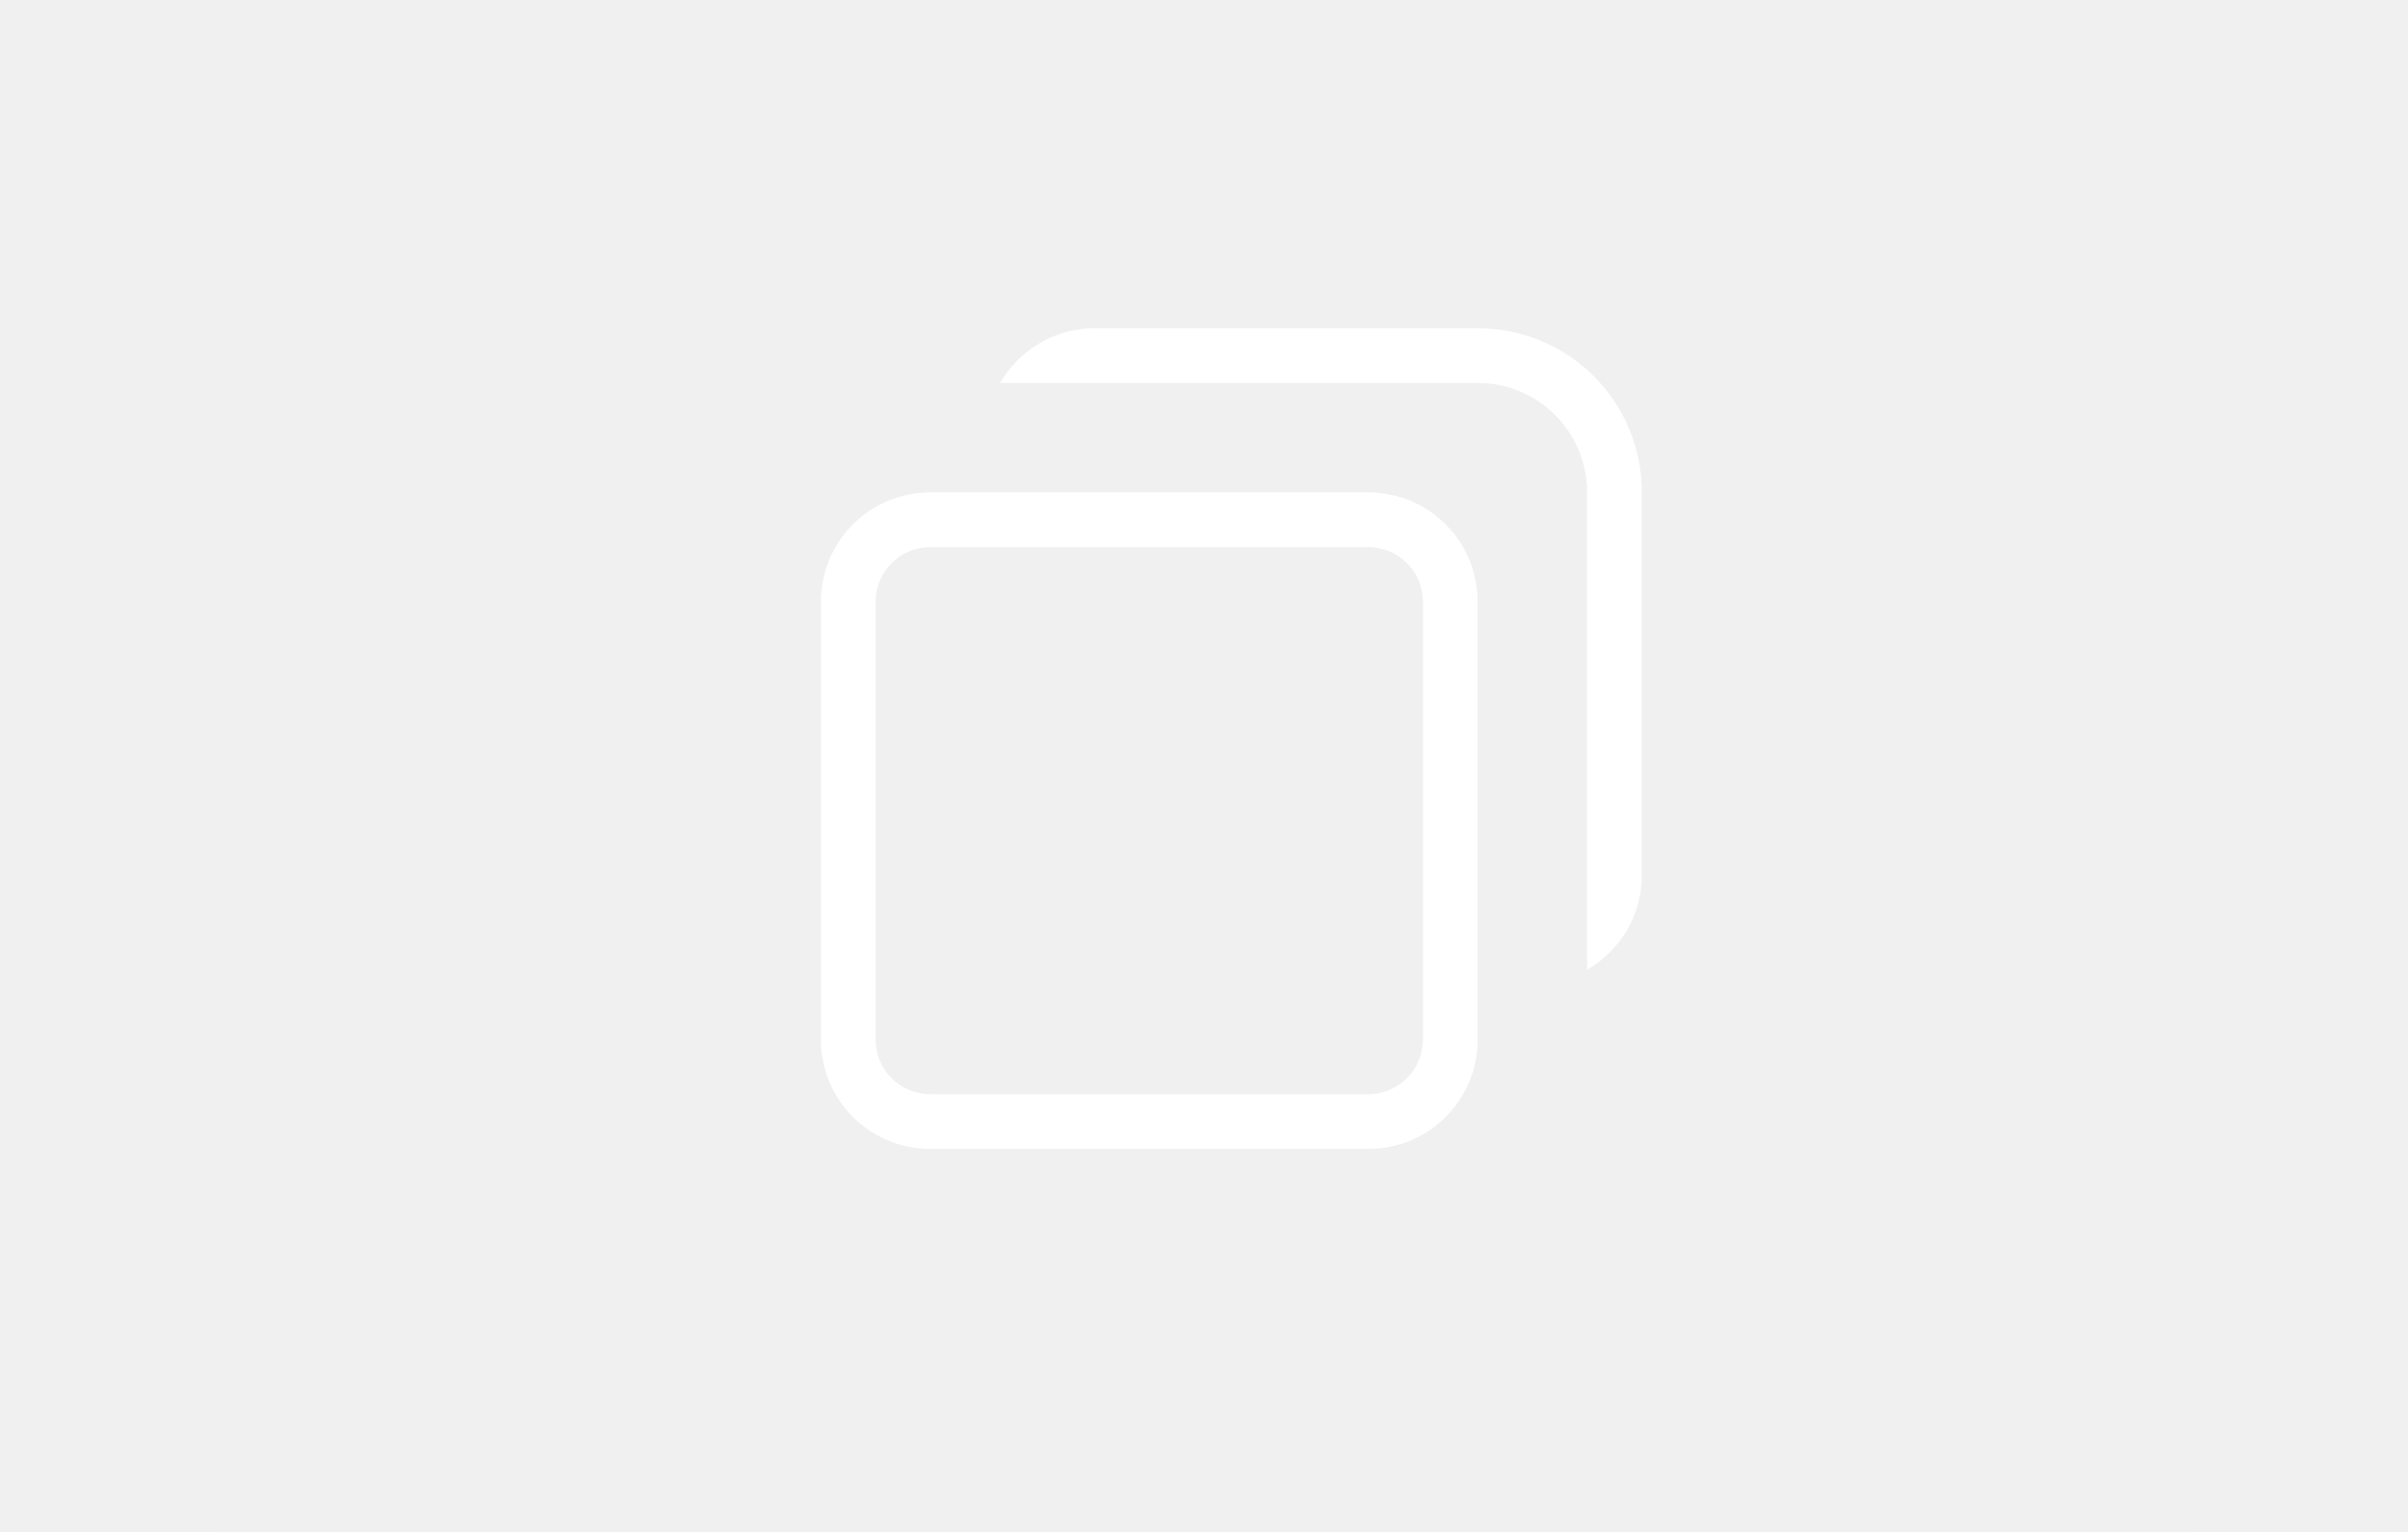
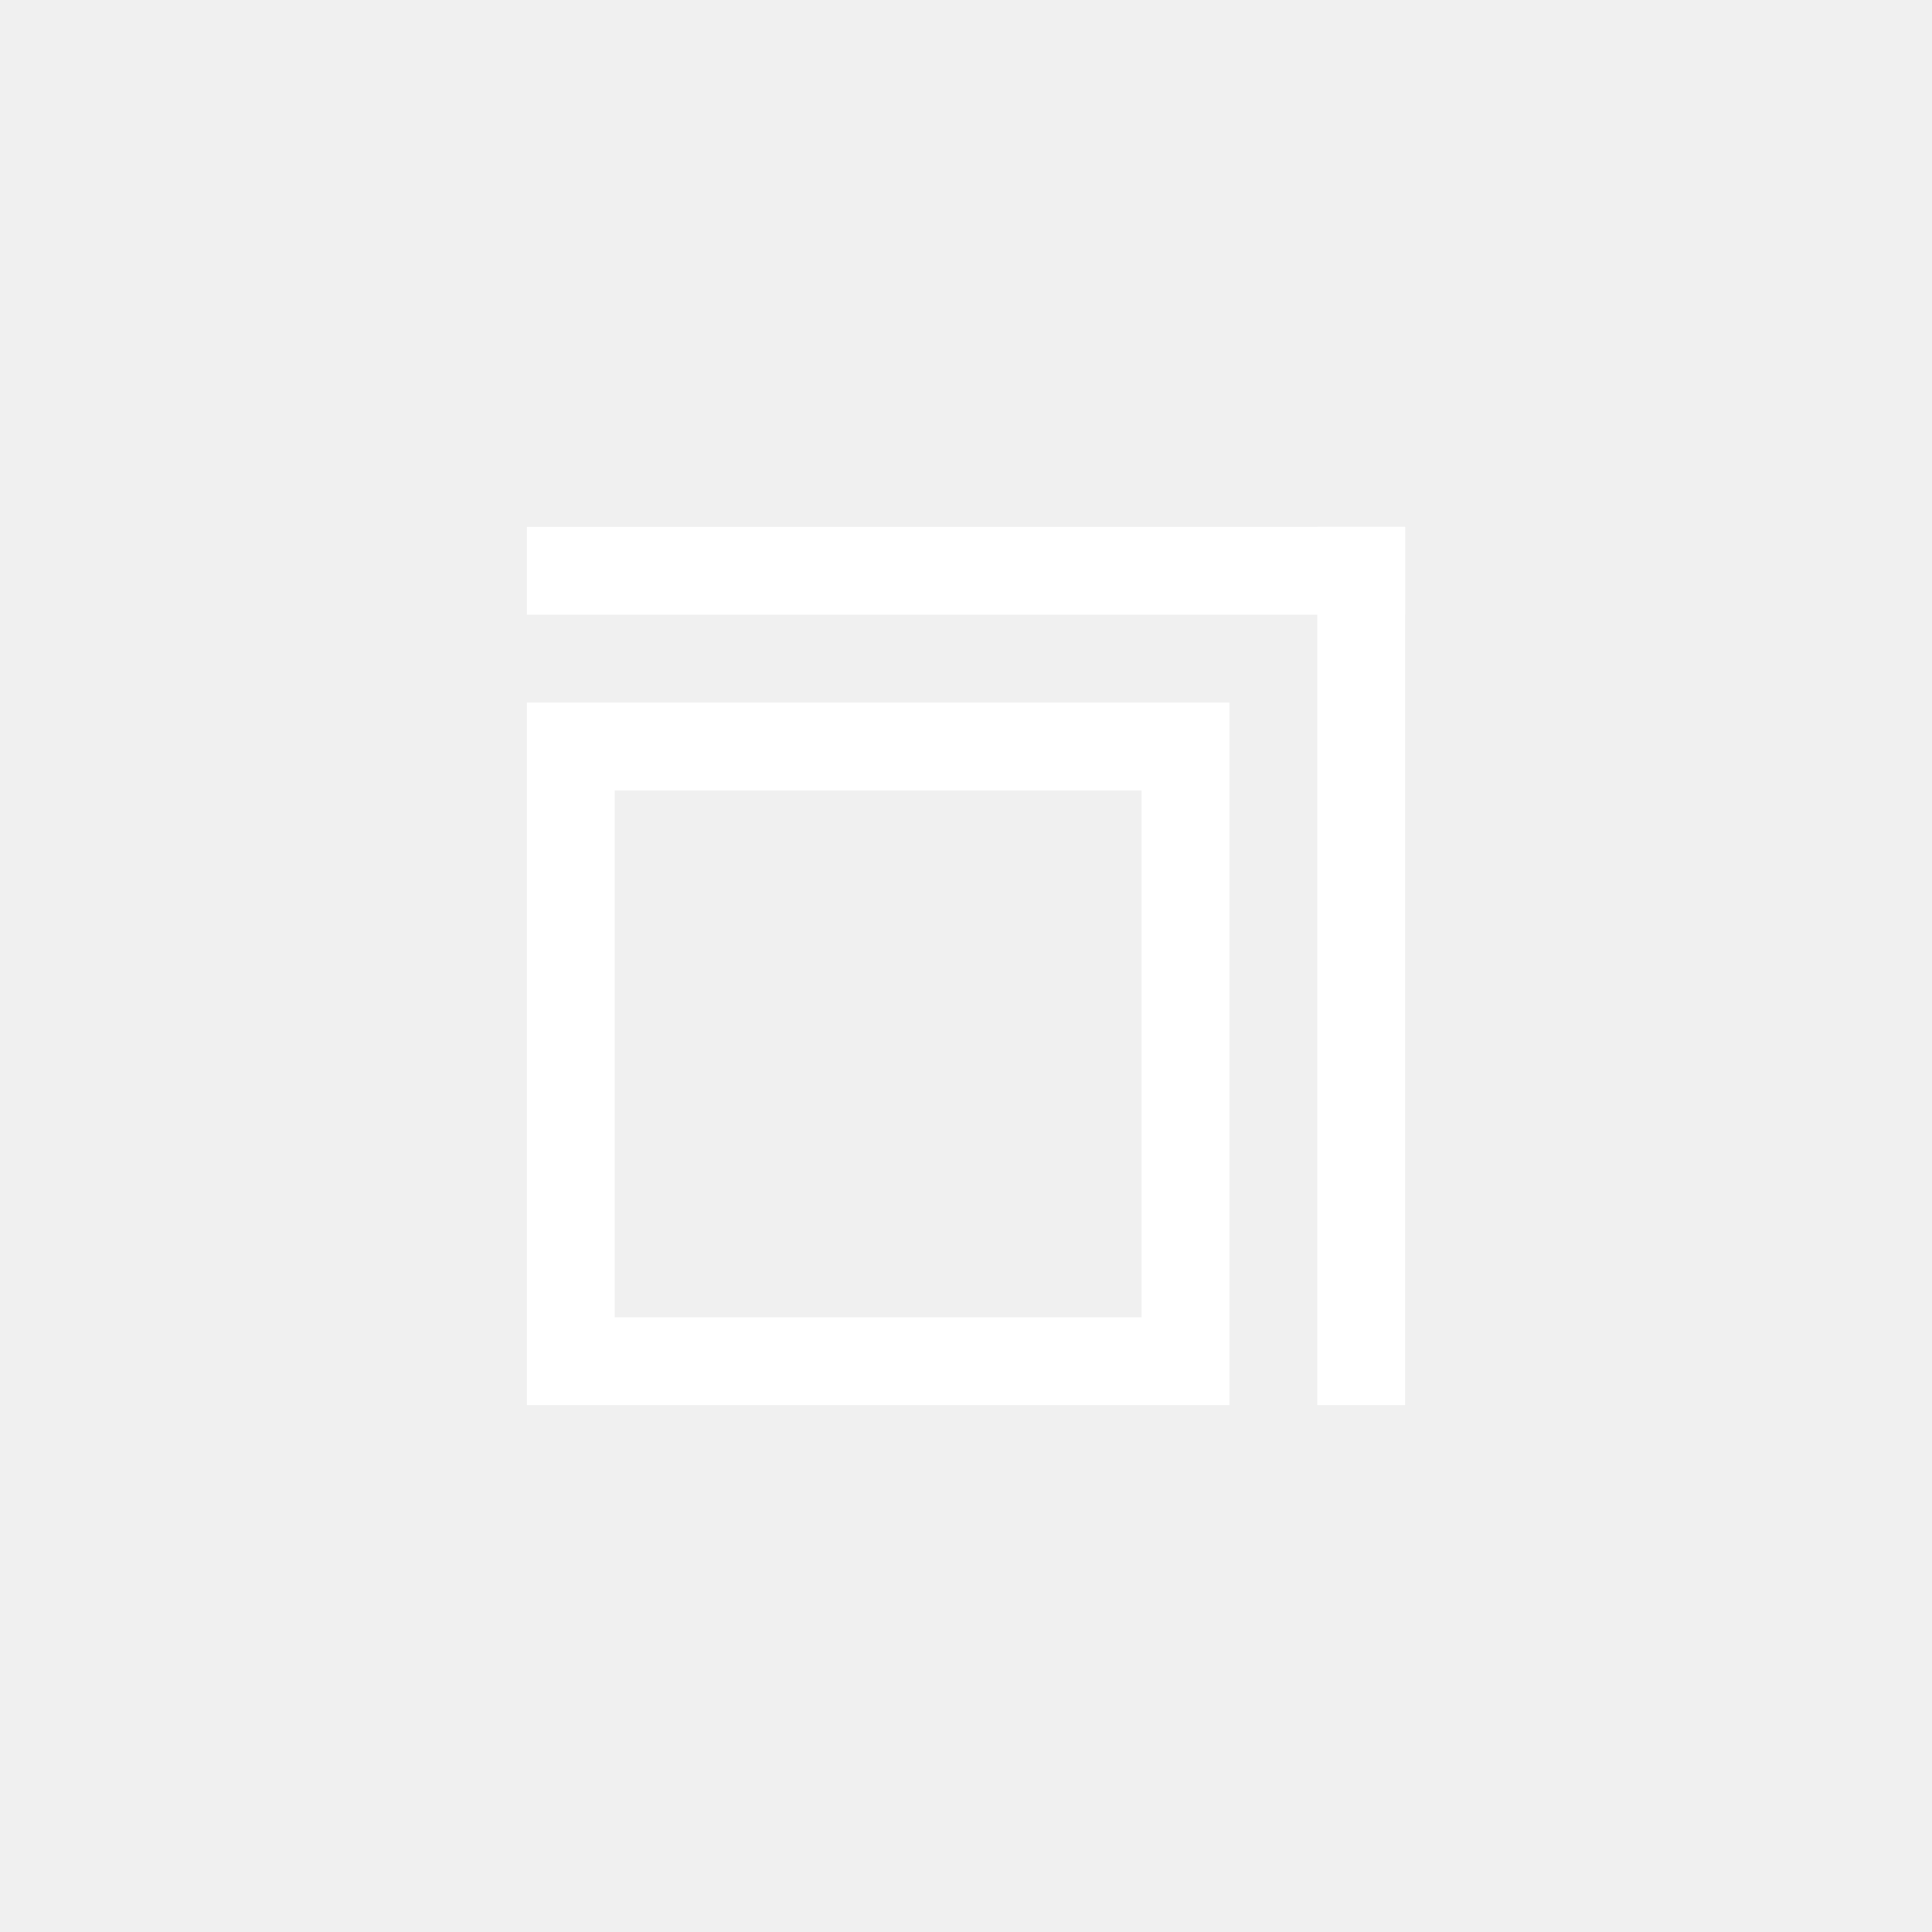
- <svg xmlns="http://www.w3.org/2000/svg" xmlns:xlink="http://www.w3.org/1999/xlink" id="svg4306" width="44" height="28" version="1.1" style="enable-background:new">
+ <svg xmlns="http://www.w3.org/2000/svg" xmlns:xlink="http://www.w3.org/1999/xlink" id="svg4306" width="22" height="22" version="1.1" style="enable-background:new">
  <defs id="defs22" />
  <use x="0" y="0" xlink:href="#g1000" id="use1002" transform="translate(28.47603)" width="100%" height="100%" />
-   <g id="active-center" transform="matrix(3.779528,0,0,3.779528,3.500002,-1.000003)" style="enable-background:new">
-     <g id="use1626" transform="matrix(1.157895,0,0,0.8750001,-1.538762,8.830469)">
-       <rect style="opacity:0.003;fill:#000000;fill-opacity:1;stroke-width:0.349" id="rect17516" width="10.054" height="8.467" x="0.529" y="-9.79" />
-     </g>
-     <g id="use1638" transform="translate(-19.44688,20.6375)">
-       <rect style="opacity:0.003;fill:#000000;fill-opacity:1;stroke-width:0.22" id="rect17510" width="5.821" height="5.821" x="21.431" y="-19.579" />
-       <path id="path17512" style="color:#232629;fill:#ffffff;fill-opacity:1" d="m 82,-92 c -0.741,0 -1.379,0.404 -1.725,1 H 89 c 1.108,0 2,0.892 2,2 v 8.725 C 91.596,-80.621 92,-81.259 92,-82 v -7 c 0,-1.662 -1.338,-3 -3,-3 z m -3,3 c -1.108,0 -2,0.892 -2,2 v 8 c 0,1.108 0.892,2 2,2 h 8 c 1.108,0 2,-0.892 2,-2 v -8 c 0,-1.108 -0.892,-2 -2,-2 z m 0,1 h 8 c 0.554,0 1,0.446 1,1 v 8 c 0,0.554 -0.446,1 -1,1 h -8 c -0.554,0 -1,-0.446 -1,-1 v -8 c 0,-0.554 0.446,-1 1,-1 z" transform="matrix(0.2645833,0,0,0.2645833,2.116668,5.55625)" class="ColorScheme-Text" />
+   <g id="active-center">
+     <rect ry="0" rx="0" y="9.5367432e-07" x="9.5367432e-07" height="22" width="22" id="rect962" style="opacity:0;fill:#000000;fill-opacity:1;fill-rule:evenodd;stroke:none;stroke-width:3;stroke-linecap:round;stroke-linejoin:round;stroke-miterlimit:4;stroke-dasharray:none;stroke-opacity:1;paint-order:fill markers stroke" />
+     <g transform="translate(23)" id="g937">
+       <path style="opacity:1;fill:#ffffff;fill-opacity:1;stroke:none;stroke-width:1;stroke-linecap:round;stroke-miterlimit:4;stroke-dasharray:none;stroke-opacity:1" d="m -17,8 v 8 h 8 V 8 Z m 1,1 h 6 v 6 h -6 z" id="rect925" />
+       <rect style="opacity:1;fill:#ffffff;fill-opacity:1;stroke:none;stroke-width:0.913;stroke-linecap:round;stroke-miterlimit:4;stroke-dasharray:none;stroke-opacity:1" id="rect930" width="10" height="1" x="-17" y="6" ry="0" />
+       <rect ry="0" y="-8" x="-16" height="1" width="10" id="rect932" style="opacity:1;fill:#ffffff;fill-opacity:1;stroke:none;stroke-width:0.913;stroke-linecap:round;stroke-miterlimit:4;stroke-dasharray:none;stroke-opacity:1" transform="rotate(-90)" />
    </g>
  </g>
-   <g id="inactive-center" style="enable-background:new">
-     <g id="use1624" transform="matrix(4.376295,0,0,3.307087,41.68421,32.375)">
-       <rect style="opacity:0.003;fill:#000000;fill-opacity:1;stroke-width:0.349" id="rect17618" width="10.054" height="8.467" x="0.529" y="-9.79" />
-     </g>
-     <g id="use1644" transform="matrix(3.779528,0,0,3.779528,-26.00001,77)" style="opacity:1">
-       <rect style="opacity:0.003;fill:#000000;fill-opacity:1;stroke-width:0.22" id="rect17622" width="5.821" height="5.821" x="21.431" y="-19.579" />
-       <path id="path17624" style="color:#232629;opacity:0.4;fill:#ffffff;fill-opacity:1" d="m 82,-92 c -0.741,0 -1.379,0.404 -1.725,1 H 89 c 1.108,0 2,0.892 2,2 v 8.725 C 91.596,-80.621 92,-81.259 92,-82 v -7 c 0,-1.662 -1.338,-3 -3,-3 z m -3,3 c -1.108,0 -2,0.892 -2,2 v 8 c 0,1.108 0.892,2 2,2 h 8 c 1.108,0 2,-0.892 2,-2 v -8 c 0,-1.108 -0.892,-2 -2,-2 z m 0,1 h 8 c 0.554,0 1,0.446 1,1 v 8 c 0,0.554 -0.446,1 -1,1 h -8 c -0.554,0 -1,-0.446 -1,-1 v -8 c 0,-0.554 0.446,-1 1,-1 z" transform="matrix(0.2645833,0,0,0.2645833,2.116668,5.55625)" class="ColorScheme-Text" />
+   <g id="inactive-center">
+     <rect style="opacity:0;fill:#000000;fill-opacity:1;fill-rule:evenodd;stroke:none;stroke-width:3;stroke-linecap:round;stroke-linejoin:round;stroke-miterlimit:4;stroke-dasharray:none;stroke-opacity:1;paint-order:fill markers stroke" id="rect964" width="22" height="22" x="30" y="9.5711778e-07" rx="0" ry="0" />
+     <g transform="translate(53)" id="g945">
+       <path id="path939" d="m -17,8 v 8 h 8 V 8 Z m 1,1 h 6 v 6 h -6 z" style="opacity:0.5;fill:#ffffff;fill-opacity:1;stroke:none;stroke-width:1;stroke-linecap:round;stroke-miterlimit:4;stroke-dasharray:none;stroke-opacity:1" />
+       <rect ry="0" y="6" x="-17" height="1" width="10" id="rect941" style="opacity:0.5;fill:#ffffff;fill-opacity:1;stroke:none;stroke-width:0.913;stroke-linecap:round;stroke-miterlimit:4;stroke-dasharray:none;stroke-opacity:1" />
+       <rect transform="rotate(-90)" style="opacity:0.5;fill:#ffffff;fill-opacity:1;stroke:none;stroke-width:0.866;stroke-linecap:round;stroke-miterlimit:4;stroke-dasharray:none;stroke-opacity:1" id="rect943" width="9" height="1" x="-16" y="-8" ry="0" />
    </g>
  </g>
-   <g id="deactivated-center" transform="translate(44)" style="enable-background:new">
-     <g id="g21014" transform="matrix(4.376295,0,0,3.307087,41.68421,32.375)">
-       <rect style="opacity:0.003;fill:#000000;fill-opacity:1;stroke-width:0.349" id="rect21012" width="10.054" height="8.467" x="0.529" y="-9.79" />
+   <g id="hover-center" transform="translate(23,2)">
+     <rect y="30" x="-23" height="22" width="22" id="rect909" style="display:inline;opacity:1;fill:none;fill-opacity:1;stroke:none;stroke-width:1.375;stroke-linecap:butt;stroke-linejoin:miter;stroke-miterlimit:4;stroke-dasharray:none;stroke-dashoffset:0;stroke-opacity:0" />
+     <rect style="opacity:0.15;fill:#ffffff;fill-opacity:1;stroke:none;stroke-width:1.294;stroke-linecap:round;stroke-miterlimit:4;stroke-dasharray:none;stroke-opacity:1" id="rect911" width="22" height="22" x="-23" y="30" ry="3" />
+     <g transform="translate(0,30)" id="g953">
+       <path id="path947" d="m -17,8 v 8 h 8 V 8 Z m 1,1 h 6 v 6 h -6 z" style="opacity:1;fill:#ffffff;fill-opacity:1;stroke:none;stroke-width:1;stroke-linecap:round;stroke-miterlimit:4;stroke-dasharray:none;stroke-opacity:1" />
+       <rect ry="0" y="6" x="-17" height="1" width="10" id="rect949" style="opacity:1;fill:#ffffff;fill-opacity:1;stroke:none;stroke-width:0.913;stroke-linecap:round;stroke-miterlimit:4;stroke-dasharray:none;stroke-opacity:1" />
+       <rect transform="rotate(-90)" style="opacity:1;fill:#ffffff;fill-opacity:1;stroke:none;stroke-width:0.913;stroke-linecap:round;stroke-miterlimit:4;stroke-dasharray:none;stroke-opacity:1" id="rect951" width="10" height="1" x="-16" y="-8" ry="0" />
    </g>
-     <g id="g21020" transform="matrix(3.779528,0,0,3.779528,-26.00001,77)" style="opacity:1">
-       <rect style="opacity:0.003;fill:#000000;fill-opacity:1;stroke-width:0.22" id="rect21016" width="5.821" height="5.821" x="21.431" y="-19.579" />
-       <path id="path21018" style="color:#232629;opacity:0.4;fill:#ffffff;fill-opacity:1" d="m 82,-92 c -0.741,0 -1.379,0.404 -1.725,1 h 8.725 c 1.108,0 2,0.892 2,2 v 8.725 c 0.596,-0.346 1,-0.984 1,-1.725 v -7 c 0,-1.662 -1.338,-3 -3,-3 z m -3,3 c -1.108,0 -2,0.892 -2,2 v 8 c 0,1.108 0.892,2 2,2 h 8 c 1.108,0 2,-0.892 2,-2 v -8 c 0,-1.108 -0.892,-2 -2,-2 z m 0,1 h 8 c 0.554,0 1,0.446 1,1 v 8 c 0,0.554 -0.446,1 -1,1 h -8 c -0.554,0 -1,-0.446 -1,-1 v -8 c 0,-0.554 0.446,-1 1,-1 z" transform="matrix(0.2645833,0,0,0.2645833,2.116668,5.55625)" class="ColorScheme-Text" />
+     <path id="rect863" style="opacity:0.6;fill:#ffffff;fill-opacity:1;stroke:none;stroke-width:1.294;stroke-linecap:round;stroke-miterlimit:4;stroke-dasharray:none;stroke-opacity:1" d="M 3 32 C 1.338 32 0 33.338 0 35 L 0 51 C 0 52.662 1.338 54 3 54 L 19 54 C 20.662 54 22 52.662 22 51 L 22 35 C 22 33.338 20.662 32 19 32 L 3 32 z M 3 33 L 19 33 C 20.108 33 21 33.892 21 35 L 21 51 C 21 52.108 20.108 53 19 53 L 3 53 C 1.892 53 1 52.108 1 51 L 1 35 C 1 33.892 1.892 33 3 33 z " transform="translate(-23,-2)" />
+   </g>
+   <g id="pressed-center" transform="translate(23,27)">
+     <rect style="display:inline;opacity:1;fill:none;fill-opacity:1;stroke:none;stroke-width:1.375;stroke-linecap:butt;stroke-linejoin:miter;stroke-miterlimit:4;stroke-dasharray:none;stroke-dashoffset:0;stroke-opacity:0" id="rect969" width="22" height="22" x="-23" y="30" />
+     <rect ry="3" y="30" x="-23" height="22" width="22" id="rect971" style="opacity:0.25;fill:#ffffff;fill-opacity:1;stroke:none;stroke-width:1.294;stroke-linecap:round;stroke-miterlimit:4;stroke-dasharray:none;stroke-opacity:1" />
+     <g id="g979" transform="translate(0,30)">
+       <path style="opacity:1;fill:#ffffff;fill-opacity:1;stroke:none;stroke-width:1;stroke-linecap:round;stroke-miterlimit:4;stroke-dasharray:none;stroke-opacity:1" d="m -17,8 v 8 h 8 V 8 Z m 1,1 h 6 v 6 h -6 z" id="path973" />
+       <rect style="opacity:1;fill:#ffffff;fill-opacity:1;stroke:none;stroke-width:0.913;stroke-linecap:round;stroke-miterlimit:4;stroke-dasharray:none;stroke-opacity:1" id="rect975" width="10" height="1" x="-17" y="6" ry="0" />
+       <rect ry="0" y="-8" x="-16" height="1" width="10" id="rect977" style="opacity:1;fill:#ffffff;fill-opacity:1;stroke:none;stroke-width:0.913;stroke-linecap:round;stroke-miterlimit:4;stroke-dasharray:none;stroke-opacity:1" transform="rotate(-90)" />
+     </g>
+     <path id="rect870" style="opacity:0.6;fill:#ffffff;fill-opacity:1;stroke:none;stroke-width:1.294;stroke-linecap:round;stroke-miterlimit:4;stroke-dasharray:none;stroke-opacity:1" d="M 3 57 C 1.338 57 0 58.338 0 60 L 0 76 C 0 77.662 1.338 79 3 79 L 19 79 C 20.662 79 22 77.662 22 76 L 22 60 C 22 58.338 20.662 57 19 57 L 3 57 z M 3 58 L 19 58 C 20.108 58 21 58.892 21 60 L 21 76 C 21 77.108 20.108 78 19 78 L 3 78 C 1.892 78 1 77.108 1 76 L 1 60 C 1 58.892 1.892 58 3 58 z " transform="translate(-23,-27)" />
+   </g>
+   <g id="deactivated-center">
+     <rect ry="0" rx="0" y="9.5367432e-07" x="62" height="22" width="22" id="rect1044" style="opacity:0;fill:#000000;fill-opacity:1;fill-rule:evenodd;stroke:none;stroke-width:3;stroke-linecap:round;stroke-linejoin:round;stroke-miterlimit:4;stroke-dasharray:none;stroke-opacity:1;paint-order:fill markers stroke" />
+     <g id="g1012" transform="translate(85)">
+       <path style="opacity:0.5;fill:#ffffff;fill-opacity:1;stroke:none;stroke-width:1;stroke-linecap:round;stroke-miterlimit:4;stroke-dasharray:none;stroke-opacity:1" d="m -17,8 v 8 h 8 V 8 Z m 1,1 h 6 v 6 h -6 z" id="path1006" />
+       <rect style="opacity:0.5;fill:#ffffff;fill-opacity:1;stroke:none;stroke-width:0.866;stroke-linecap:round;stroke-miterlimit:4;stroke-dasharray:none;stroke-opacity:1" id="rect1008" width="9" height="1" x="-17" y="6" ry="0" />
+       <rect ry="0" y="-8" x="-16" height="1" width="10" id="rect1010" style="opacity:0.5;fill:#ffffff;fill-opacity:1;stroke:none;stroke-width:0.913;stroke-linecap:round;stroke-miterlimit:4;stroke-dasharray:none;stroke-opacity:1" transform="rotate(-90)" />
    </g>
  </g>
-   <g id="hover-center">
-     <rect style="color:#232629;opacity:0.15;fill:#ffffff;fill-opacity:1;stroke-width:3.804" id="rect13204" width="44" height="28" x="9.5367432e-07" y="28" class="ColorScheme-Text" ry="4" />
-     <path id="rect20212" style="color:#232629;opacity:0.6;fill:#ffffff;fill-opacity:1;stroke-width:3.804" class="ColorScheme-Text" d="m 4,28 c -2.216,0 -4,1.784 -4,4 v 20 c 0,2.216 1.784,4 4,4 h 36 c 2.216,0 4,-1.784 4,-4 V 32 c 0,-2.216 -1.784,-4 -4,-4 z m 0,1 h 36 c 1.662,0 3,1.338 3,3 v 20 c 0,1.662 -1.338,3 -3,3 H 4 c -1.662,0 -3,-1.338 -3,-3 V 32 c 0,-1.662 1.338,-3 3,-3 z" />
-     <path class="ColorScheme-Text" d="m 20,34 c -0.741,0 -1.379,0.404 -1.725,1 L 27,35 c 1.108,0 2,0.892 2,2 l -3e-6,8.725 c 0.596,-0.346 1,-0.984 1,-1.725 L 30,37 c 1e-6,-1.662 -1.338,-3 -3,-3 z m -3,3 c -1.108,0 -2,0.892 -2,2 l -3e-6,8 c 0,1.108 0.892,2 2,2 L 25,49 c 1.108,0 2,-0.892 2,-2 L 27,39 c 0,-1.108 -0.892,-2 -2,-2 z m 0,1 8,-2e-6 c 0.554,0 1,0.446 1,1 l -3e-6,8 c 0,0.554 -0.446,1 -1,1 l -8,2e-6 c -0.554,0 -1,-0.446 -1,-1 L 16,39 C 16,38.446 16.446,38 17,38 Z" style="color:#232629;fill:#ffffff;fill-opacity:1;stroke-width:3.78" id="path22568" />
-   </g>
-   <g id="pressed-center" transform="translate(0,28)">
-     <rect style="color:#232629;opacity:0.25;fill:#ffffff;fill-opacity:1;stroke-width:3.804" id="rect29842" width="44" height="28" x="9.5367432e-07" y="28" class="ColorScheme-Text" ry="4" />
-     <path id="path29844" style="color:#232629;opacity:0.6;fill:#ffffff;fill-opacity:1;stroke-width:3.804" class="ColorScheme-Text" d="m 4,28 c -2.216,0 -4,1.784 -4,4 v 20 c 0,2.216 1.784,4 4,4 h 36 c 2.216,0 4,-1.784 4,-4 V 32 c 0,-2.216 -1.784,-4 -4,-4 z m 0,1 h 36 c 1.662,0 3,1.338 3,3 v 20 c 0,1.662 -1.338,3 -3,3 H 4 c -1.662,0 -3,-1.338 -3,-3 V 32 c 0,-1.662 1.338,-3 3,-3 z" />
-     <path class="ColorScheme-Text" d="m 20,34 c -0.741,0 -1.379,0.404 -1.725,1 L 27,35 c 1.108,0 2,0.892 2,2 l -3e-6,8.725 c 0.596,-0.346 1,-0.984 1,-1.725 L 30,37 c 1e-6,-1.662 -1.338,-3 -3,-3 z m -3,3 c -1.108,0 -2,0.892 -2,2 l -3e-6,8 c 0,1.108 0.892,2 2,2 L 25,49 c 1.108,0 2,-0.892 2,-2 L 27,39 c 0,-1.108 -0.892,-2 -2,-2 z m 0,1 8,-2e-6 c 0.554,0 1,0.446 1,1 l -3e-6,8 c 0,0.554 -0.446,1 -1,1 l -8,2e-6 c -0.554,0 -1,-0.446 -1,-1 L 16,39 C 16,38.446 16.446,38 17,38 Z" style="color:#232629;fill:#ffffff;fill-opacity:1;stroke-width:3.78" id="path29846" />
-   </g>
</svg>
